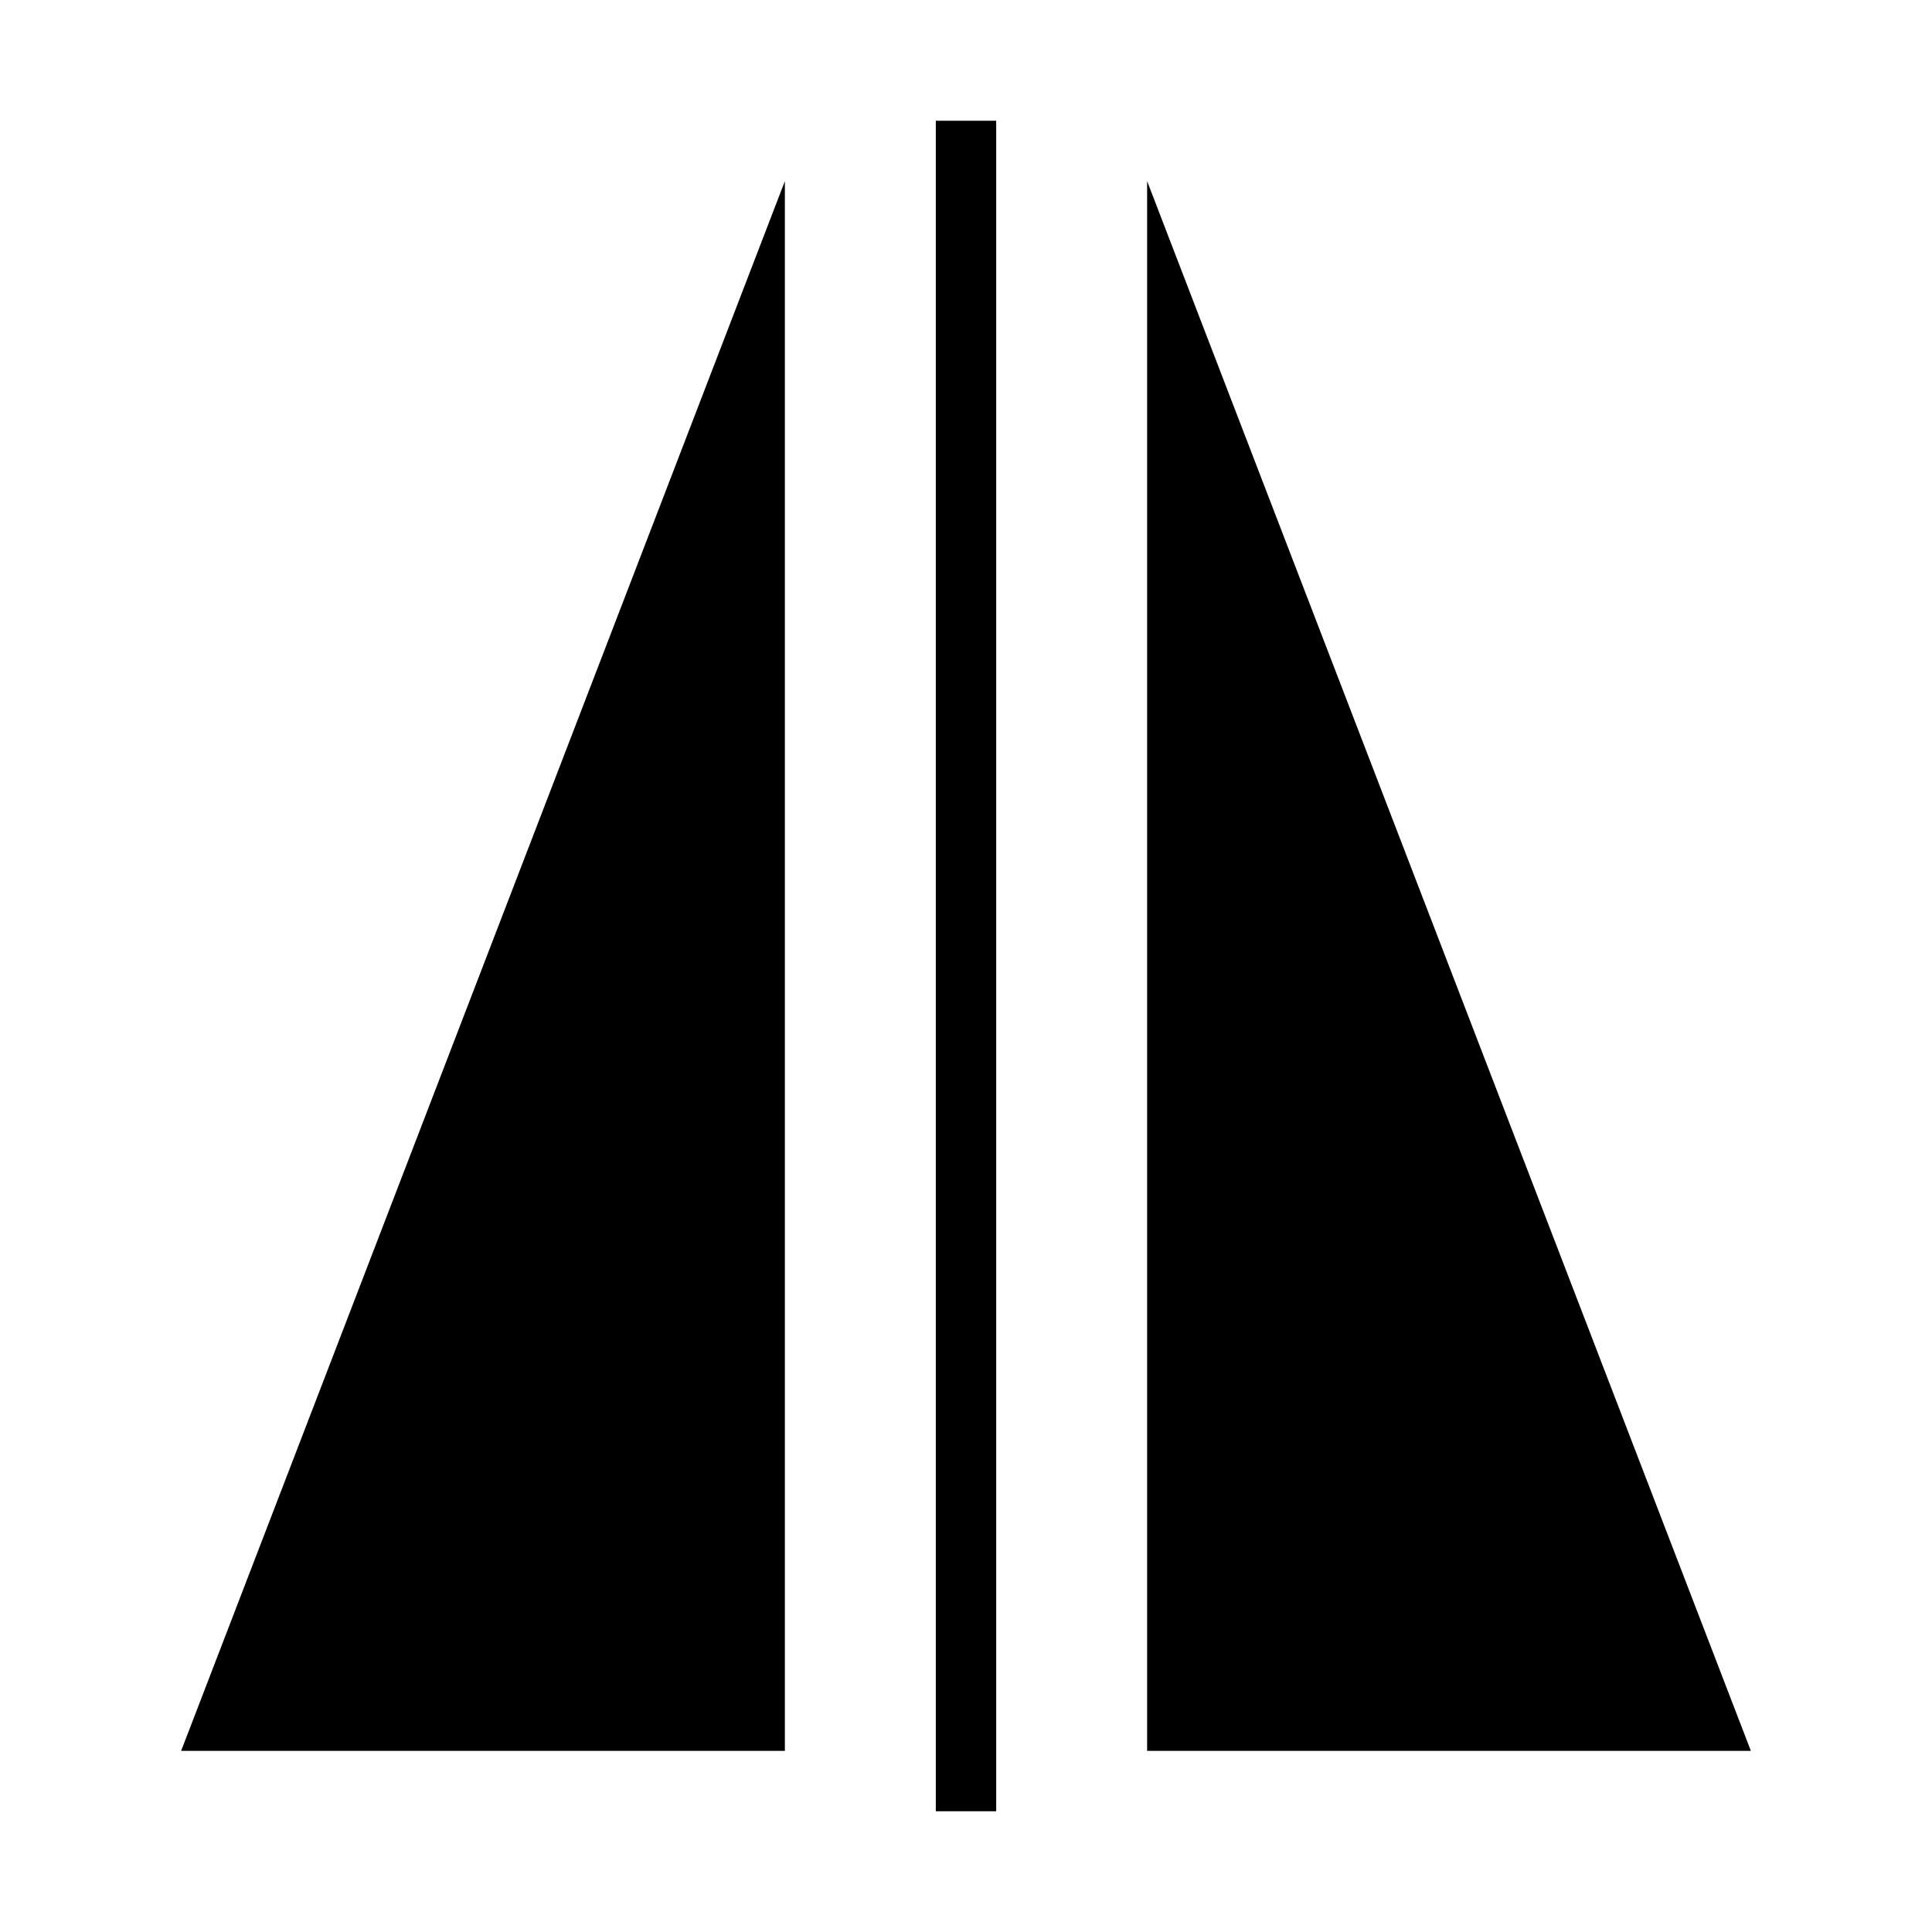
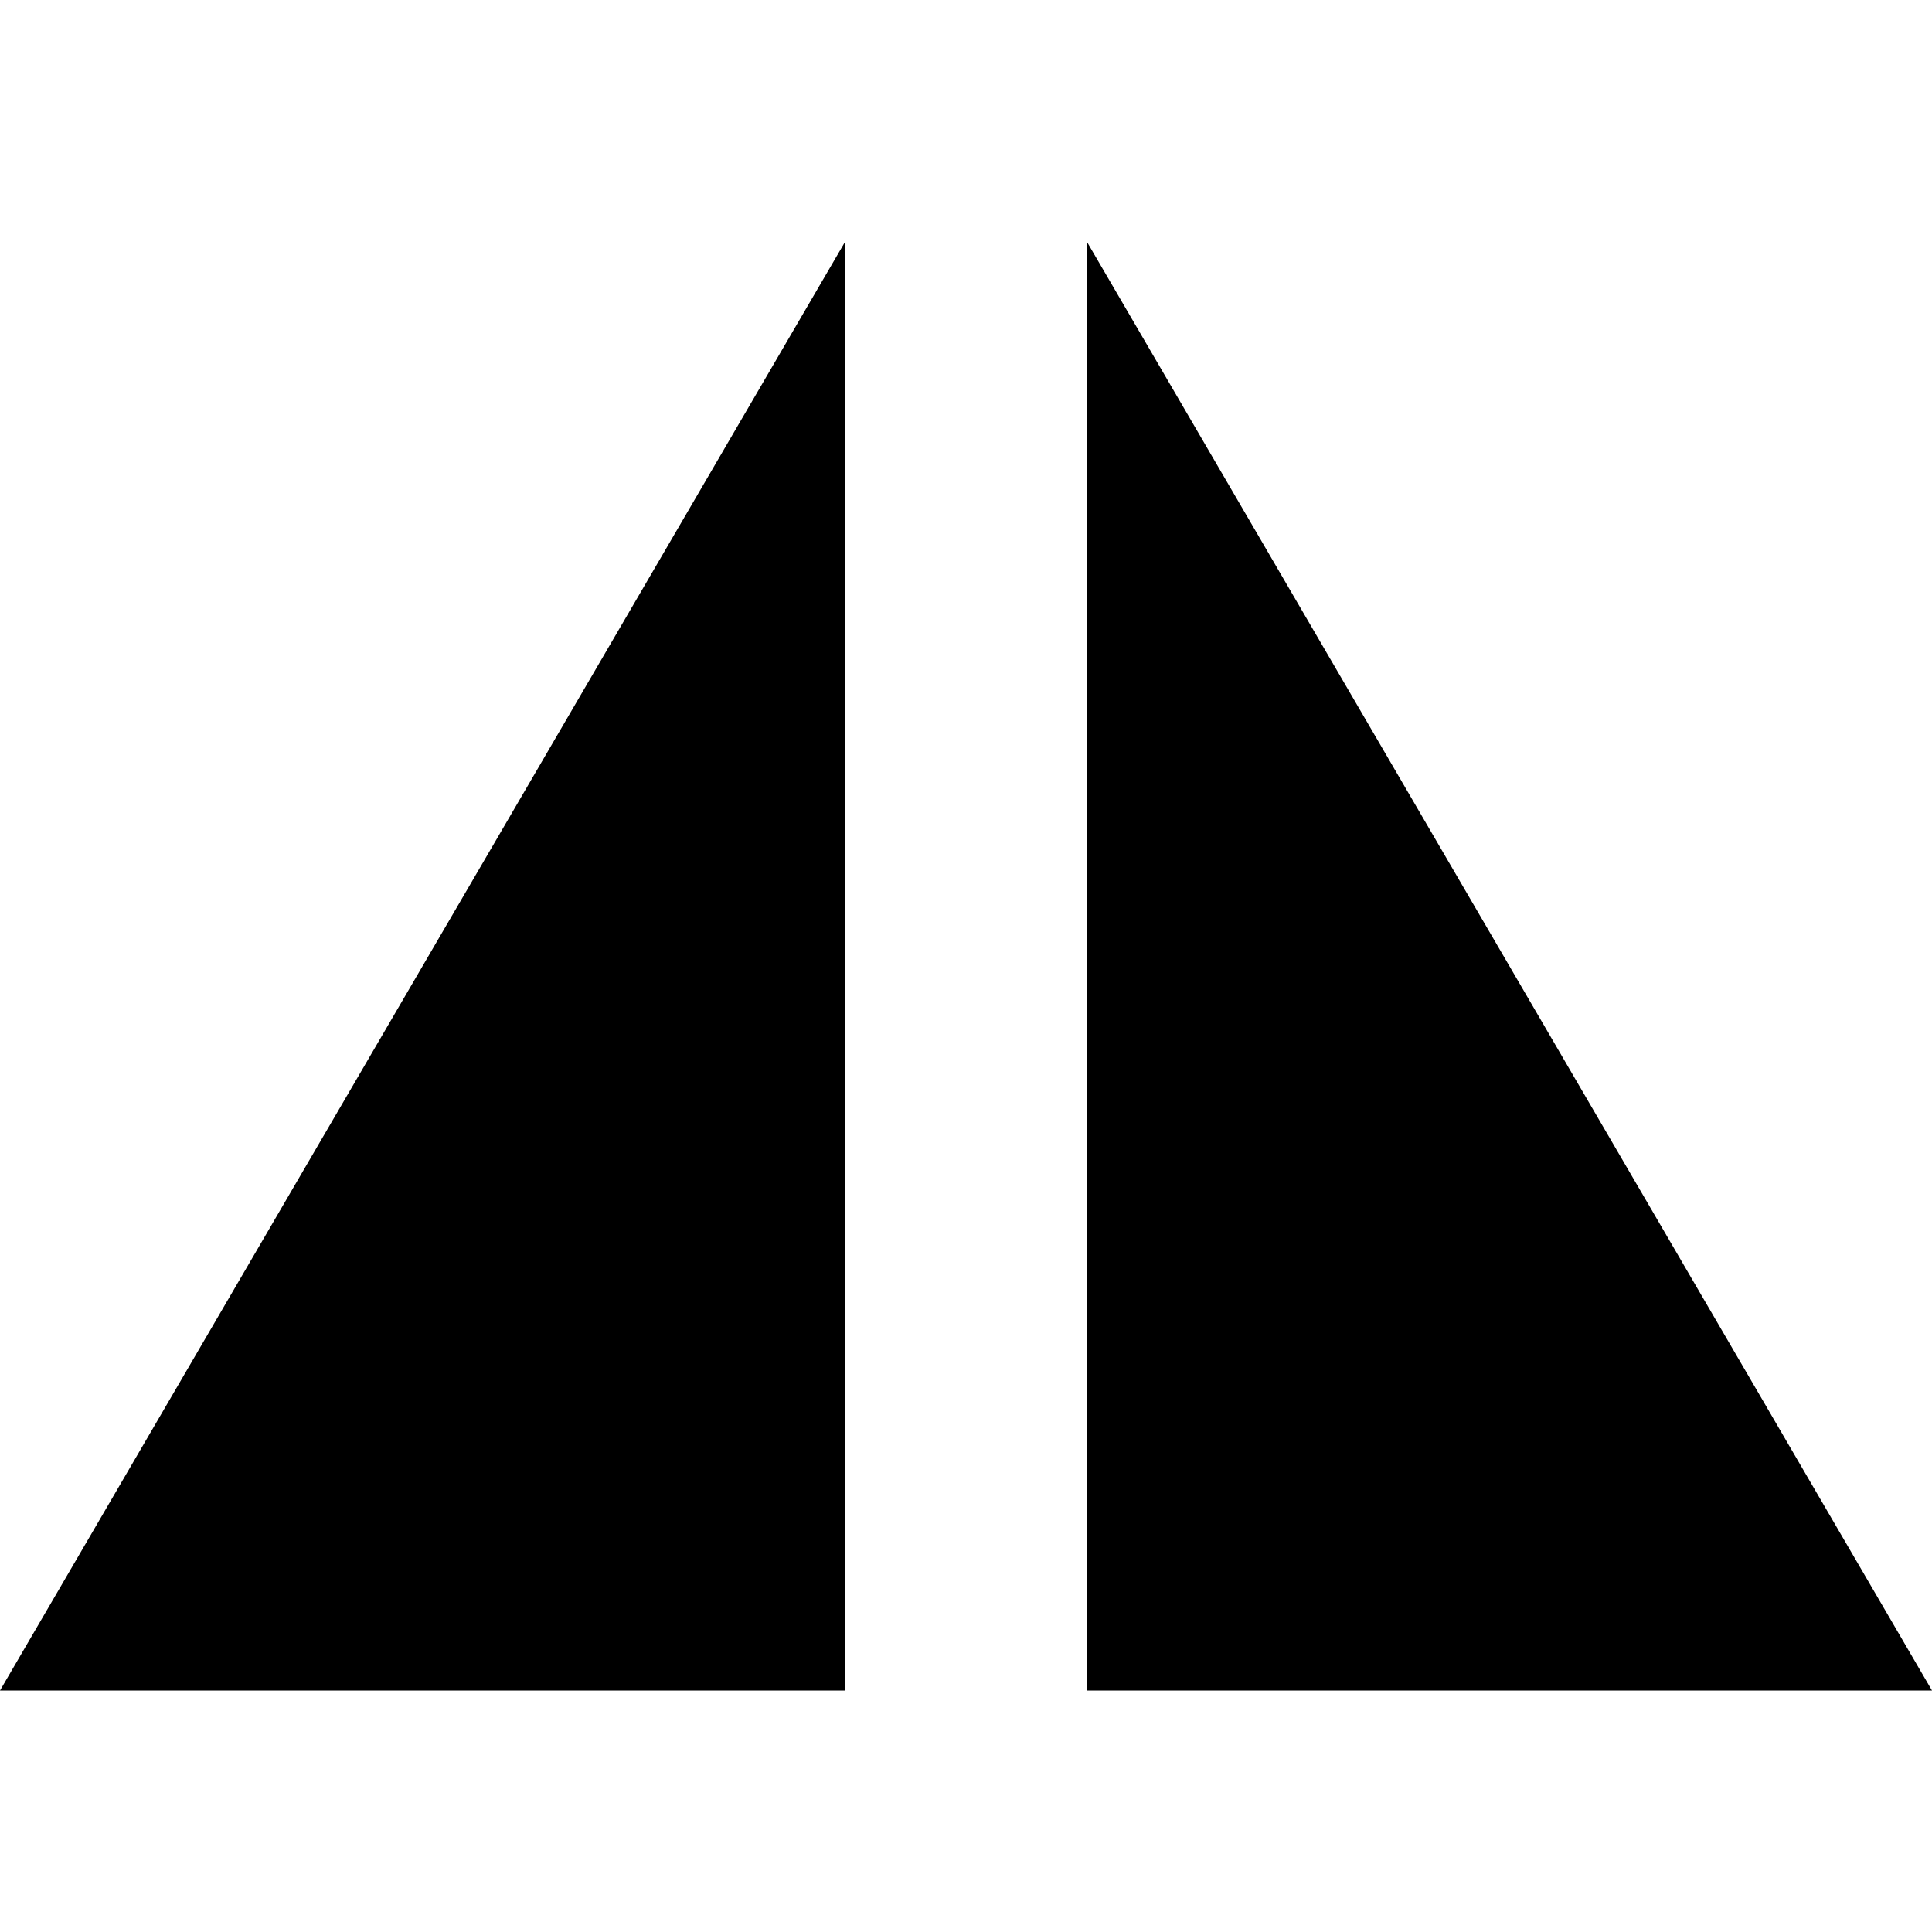
<svg xmlns="http://www.w3.org/2000/svg" width="64px" height="64px" viewBox="0 0 64 64" version="1.1" class="icon-flip-horizontal svg-icon">
  <g fill-rule="evenodd">
    <g class="flip-horizontal">
-       <polygon points="26 6 26 58 6 58 " class="left" />
-       <path d="M31,4 L31,60 L33,60 L33,23.273 L33,4 L31,4 Z" class="middle" />
-       <polygon transform="translate(48, 32) scale(-1, 1) translate(-48, -32) " points="58 6 58 58 38 58 " class="right" />
+       <polygon points="28 8 28 56 0 56 " class="left" />
+       <polygon transform="translate(50, 32) scale(-1, 1) translate(-50, -32) " points="64 8 64 56 36 56 " class="right" />
    </g>
  </g>
</svg>
